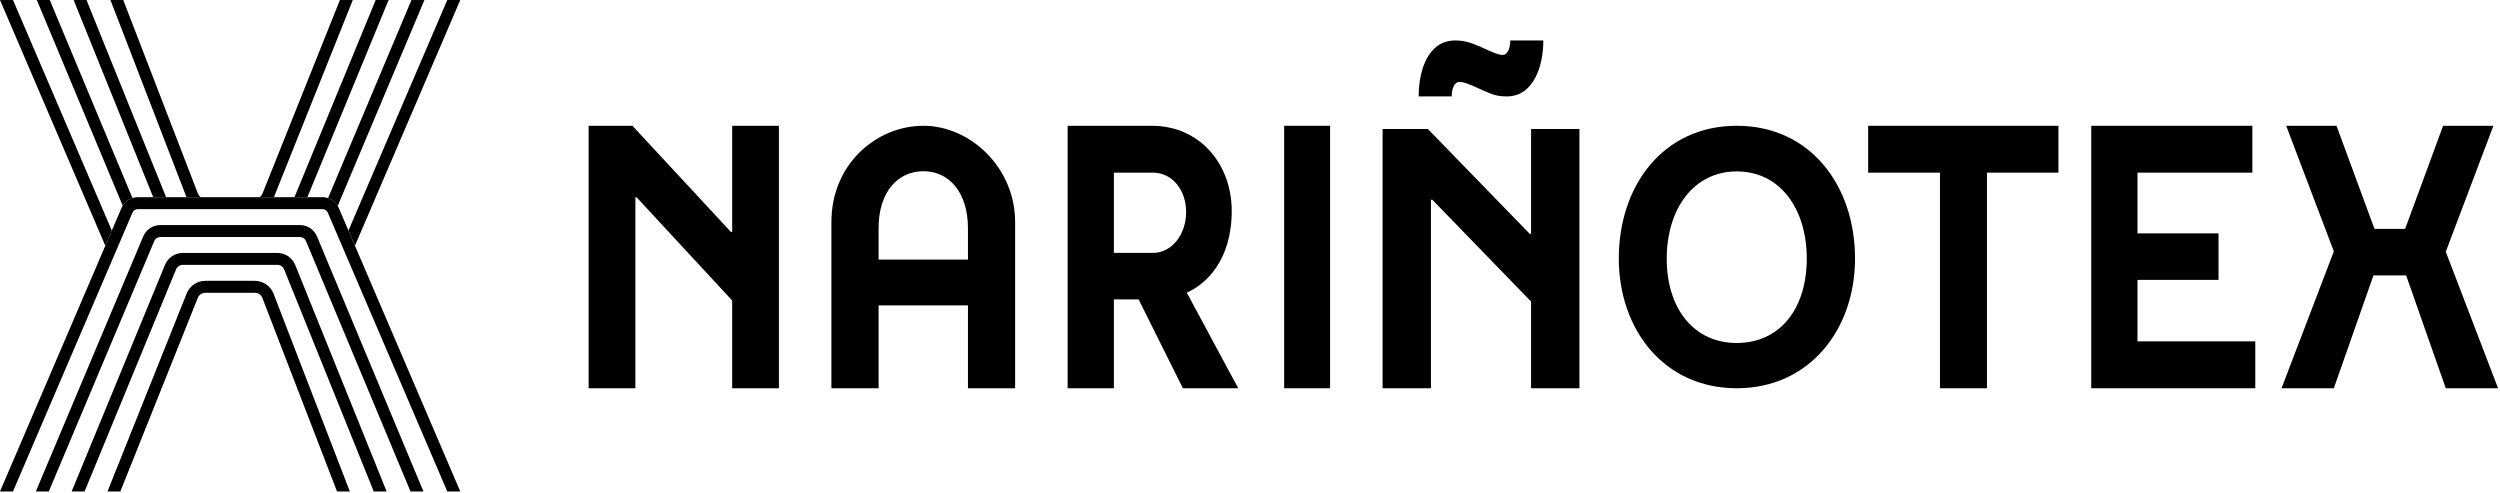
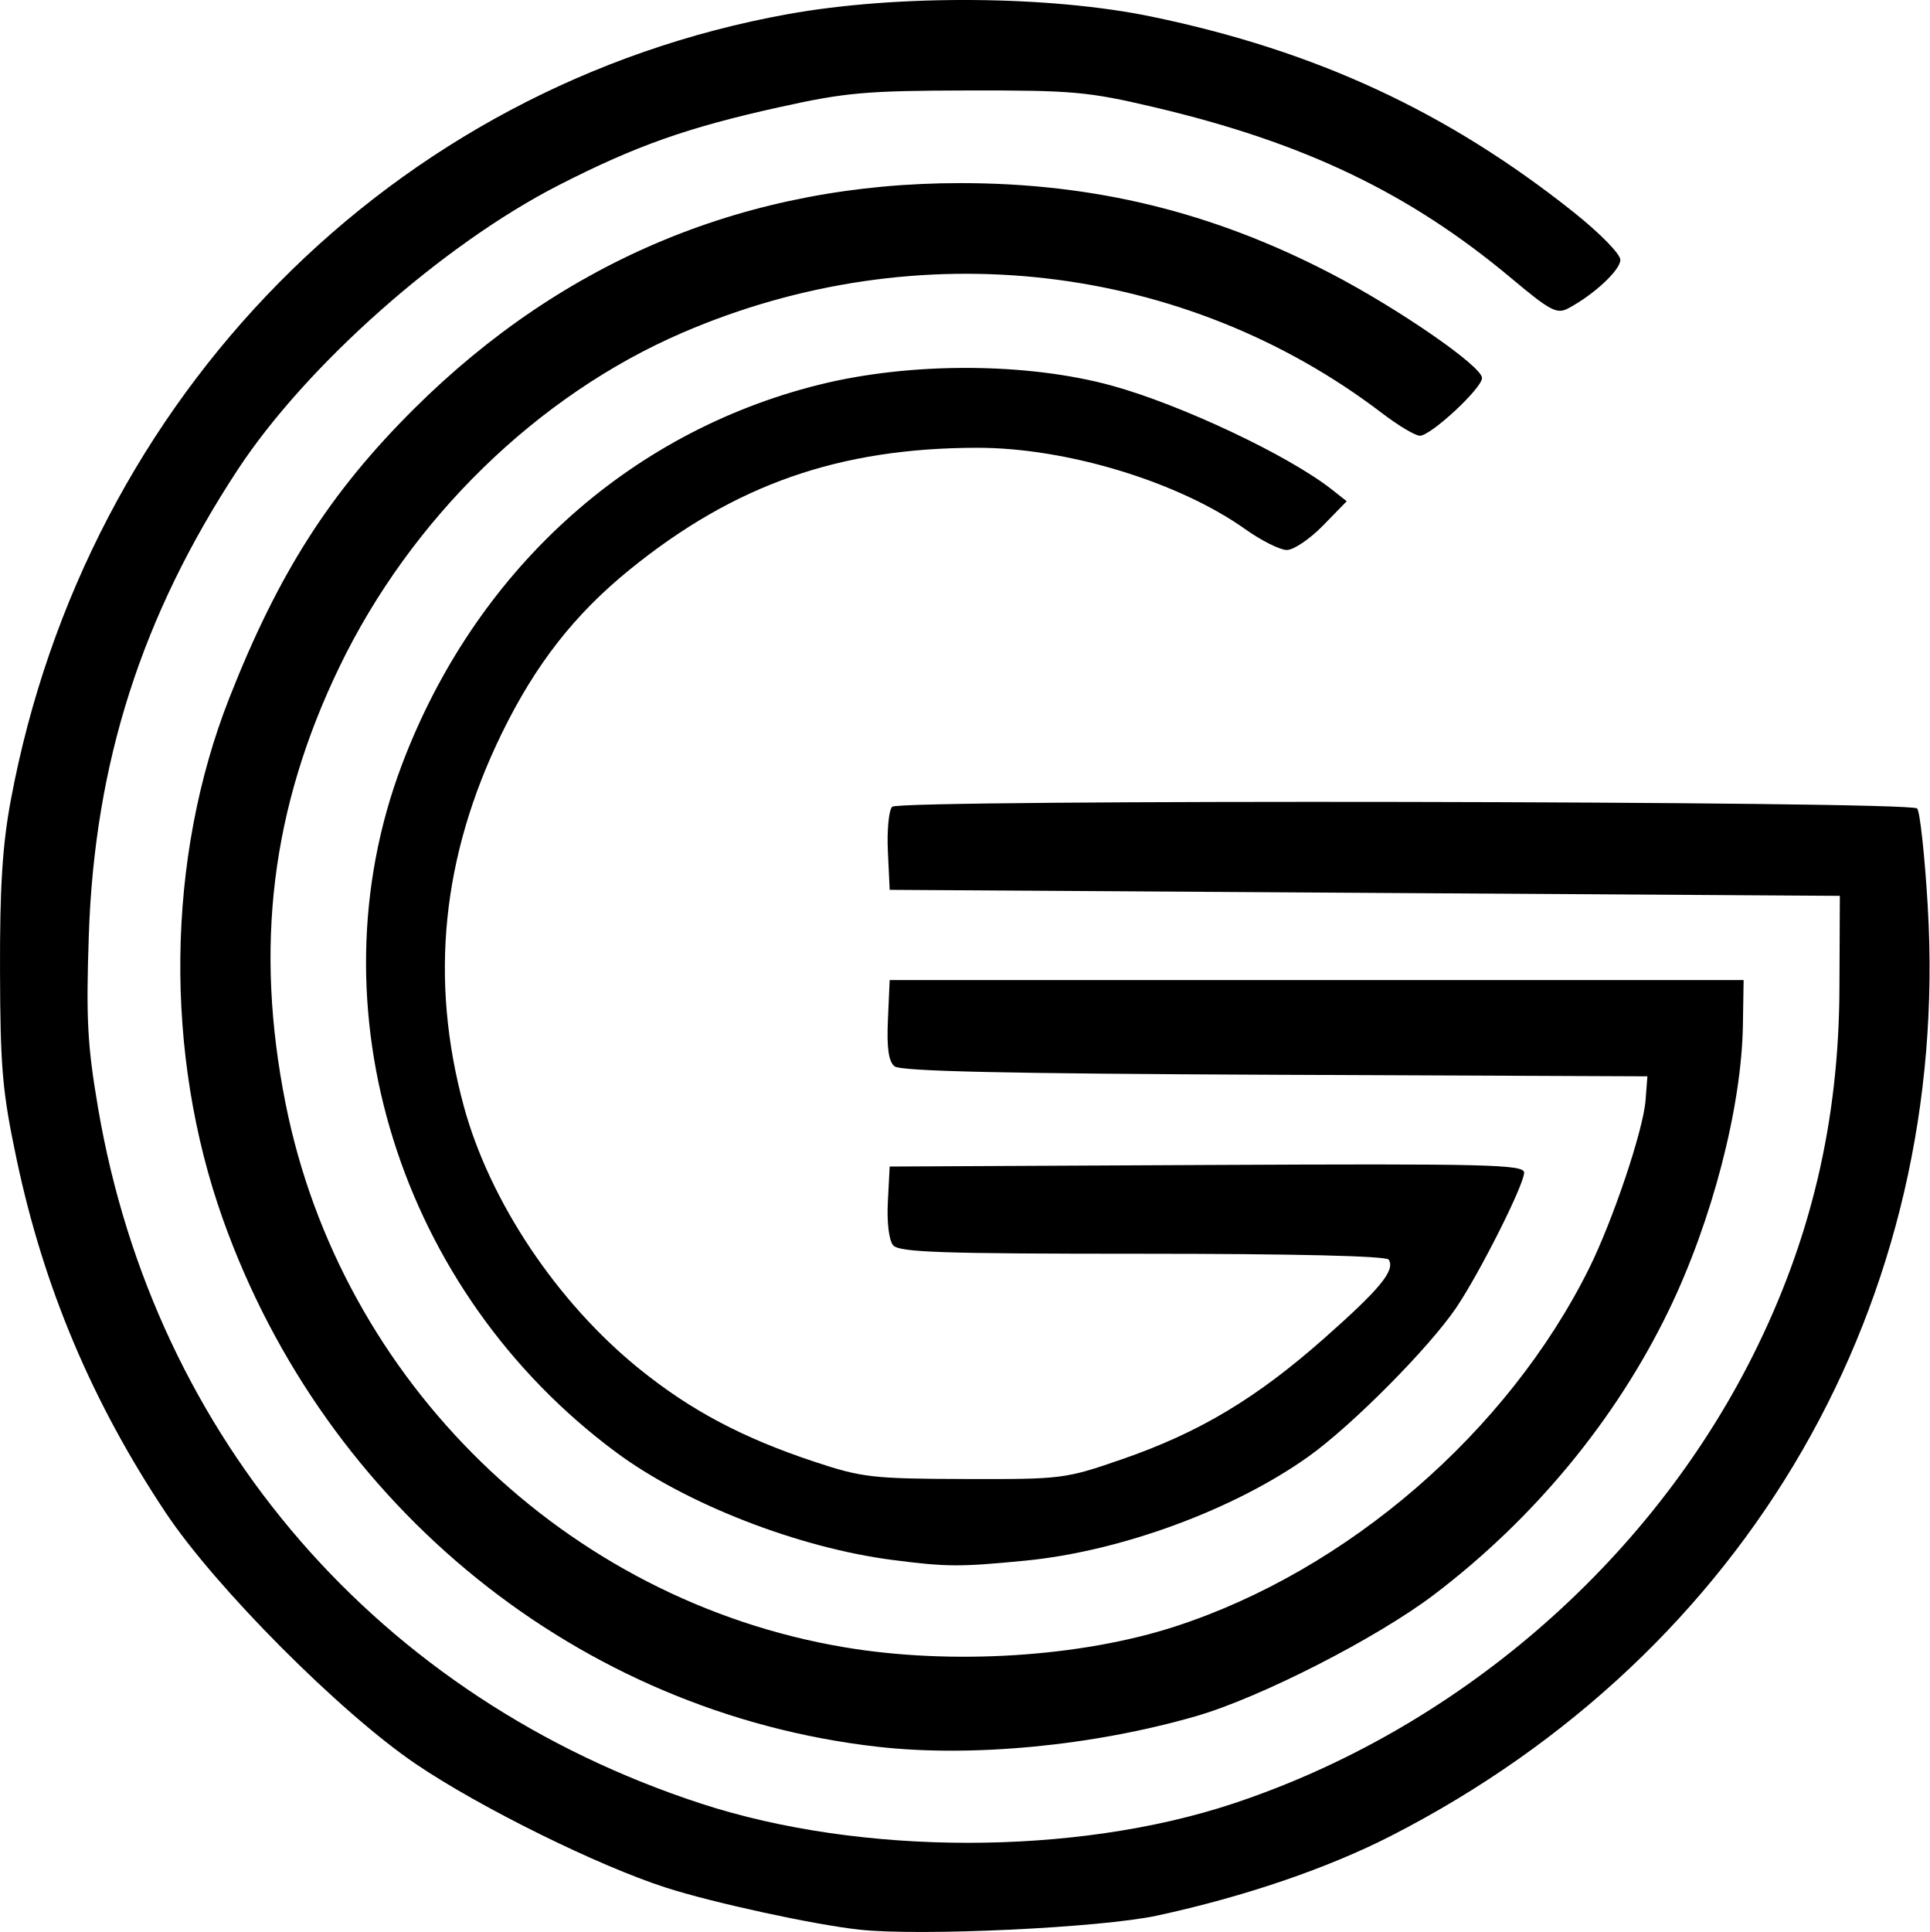
- <svg xmlns="http://www.w3.org/2000/svg" width="381" height="75" viewBox="0 0 381 75" fill="none">
-   <path d="M313.706 19.168V26.311H302.812V59.168H295.651V26.311H284.706V19.168H313.706Z" fill="black" />
-   <path d="M343.706 59.168H318.706V19.168H343.261V26.311H325.751V35.569H338.101V42.653H325.751V52.025H343.706V59.168Z" fill="black" />
-   <path d="M366.541 34.883L372.33 19.168H379.994L372.736 38.369L380.706 59.168H372.736L366.693 41.968H361.718L355.677 59.168H347.706L355.677 38.311L348.415 19.168H356.083L361.87 34.883H366.541Z" fill="black" />
-   <path d="M111.583 35.34V19.168H118.706V59.168H111.583V45.797L97.032 30.082H96.831V59.168H89.706V19.168H96.381L111.382 35.34H111.583Z" fill="black" />
-   <path d="M147.517 34.81C147.517 29.168 144.529 26.094 140.731 26.094C136.884 26.094 133.896 29.168 133.896 34.81V39.559H147.517V34.81ZM154.706 59.168H147.517V46.542H133.896V59.168H126.706V33.86C126.706 24.922 133.643 19.168 140.731 19.168C147.821 19.168 154.706 25.481 154.706 33.86V59.168Z" fill="black" />
-   <path d="M180.767 32.311C180.767 28.939 178.633 26.311 175.707 26.311H169.754V38.539H175.707C178.633 38.539 180.767 35.683 180.767 32.311ZM169.754 45.624V59.168H162.706V19.168H175.509C182.901 19.168 187.714 25.054 187.714 32.139C187.714 39.738 183.744 43.339 180.867 44.596L188.706 59.168H180.27L173.523 45.624H169.754Z" fill="black" />
-   <path d="M195.706 19.168H202.706V59.168H195.706V19.168Z" fill="black" />
-   <path d="M222.384 12.49C221.709 12.49 221.241 13.393 221.241 14.692H216.206C216.206 10.685 217.661 6.168 221.761 6.168C222.954 6.168 223.941 6.396 225.498 7.073C227.574 8.031 228.351 8.37 229.027 8.37C229.703 8.37 230.169 7.411 230.169 6.168H235.204C235.204 10.12 233.698 14.692 229.651 14.692C228.351 14.692 227.627 14.522 225.913 13.732C223.628 12.661 223.007 12.49 222.384 12.49ZM233.335 35.632V19.659H240.706V59.168H233.335V45.961L218.283 30.438H218.076V59.168H210.706V19.659H217.608L233.126 35.632H233.335Z" fill="black" />
-   <path d="M275.352 39.419C275.352 31.797 271.268 26.122 264.68 26.122C258.145 26.122 254.009 31.797 254.009 39.419C254.009 47.04 258.145 52.269 264.68 52.269C271.268 52.269 275.352 47.04 275.352 39.419ZM282.706 39.419C282.706 50.155 275.811 59.168 264.68 59.168C253.548 59.168 246.706 50.155 246.706 39.419C246.706 28.181 253.548 19.168 264.68 19.168C275.811 19.168 282.706 28.181 282.706 39.419Z" fill="black" />
-   <path d="M18.342 74.897L30.143 45.395C30.331 44.925 30.781 44.619 31.29 44.619H38.837C39.343 44.619 39.806 44.937 39.987 45.41L51.362 74.897H53.314L41.689 44.755C41.237 43.584 40.091 42.798 38.837 42.798H31.29C30.033 42.798 28.918 43.553 28.451 44.719L16.381 74.897H18.342Z" fill="black" />
-   <path d="M12.892 74.897L26.826 41.066C26.998 40.643 27.405 40.37 27.862 40.37H42.272C42.733 40.37 43.14 40.647 43.312 41.079L56.96 74.897H58.922L45.002 40.402C44.554 39.276 43.482 38.548 42.272 38.548H27.862C26.662 38.548 25.593 39.266 25.141 40.374L10.921 74.897H12.892Z" fill="black" />
-   <path d="M7.437 74.897L23.509 36.736C23.665 36.363 24.026 36.12 24.433 36.12H45.705C46.113 36.12 46.477 36.364 46.633 36.745L62.561 74.897H64.533L48.316 36.047C47.879 34.984 46.853 34.299 45.705 34.299H24.433C23.292 34.299 22.268 34.98 21.829 36.032L5.461 74.897H7.437Z" fill="black" />
-   <path d="M1.981 74.897L20.191 32.407C20.331 32.082 20.649 31.871 21.006 31.871H49.14C49.496 31.871 49.815 32.082 49.955 32.407L68.165 74.897H70.145L51.628 31.691C51.202 30.694 50.225 30.05 49.14 30.05H21.006C19.92 30.05 18.944 30.694 18.516 31.691L0 74.897H1.981Z" fill="black" />
-   <path d="M54.096 37.449L70.145 0.001H68.165L53.105 35.137L54.096 37.449Z" fill="black" />
-   <path d="M17.04 35.137L1.981 0H0L16.049 37.448L17.04 35.137Z" fill="black" />
-   <path d="M41.744 30.05L53.766 0.001H51.803L40.002 29.502C39.911 29.729 39.759 29.915 39.57 30.05H41.744Z" fill="black" />
-   <path d="M30.599 30.05C30.404 29.911 30.245 29.718 30.157 29.487L18.784 0.001H16.832L28.421 30.05H30.599Z" fill="black" />
-   <path d="M46.847 30.05L59.223 0.001H57.254L44.877 30.05H46.847Z" fill="black" />
-   <path d="M25.313 30.05L13.185 0.001H11.223L23.349 30.05H25.313Z" fill="black" />
-   <path d="M51.468 31.382L64.684 0H62.708L49.994 30.191C50.607 30.396 51.134 30.814 51.468 31.382Z" fill="black" />
-   <path d="M20.183 30.18L7.585 0.001H5.611L18.697 31.345C19.038 30.785 19.569 30.376 20.183 30.18Z" fill="black" />
+ <svg xmlns="http://www.w3.org/2000/svg" version="1.1" id="svg1" width="320.864" height="321.192" viewBox="0 0 320.864 321.192">
+   <defs id="defs1" />
+   <g id="g1" transform="translate(-128.0561,488.6099)">
+     <path style="fill:#000000;fill-opacity:1" d="m 270.999,-167.802 c -7.557,-0.822 -24.349,-4.466 -32.17,-6.982 -11.335,-3.646 -30.879,-13.297 -41.57,-20.529 -12.578,-8.508 -33.358,-29.37 -41.646,-41.812 -12.237,-18.369 -20.276,-37.407 -24.775,-58.669 -2.385,-11.272 -2.732,-15.187 -2.779,-31.379 -0.041,-13.917 0.402,-20.948 1.788,-28.384 12.532,-67.24 63.5,-118.815 129.153,-130.691 18.24,-3.299 43.55,-3.128 60.602,0.411 27.254,5.656 49.162,15.812 70.148,32.518 4.327,3.445 7.75,6.937 7.75,7.907 -3e-5,1.702 -4.381,5.782 -8.65,8.056 -1.906,1.015 -2.983,0.447 -9.487,-5.001 -16.92,-14.171 -34.458,-22.567 -59.403,-28.437 -10.961,-2.579 -13.547,-2.811 -30.96,-2.775 -16.938,0.035 -20.34,0.337 -31.354,2.776 -15.315,3.392 -23.816,6.397 -36.646,12.951 -19.315,9.868 -42.022,29.982 -53.406,47.308 -15.985,24.329 -23.798,48.731 -24.768,77.359 -0.474,13.999 -0.238,18.375 1.557,28.871 9.405,54.989 46.78,98.067 100.243,115.537 26.578,8.685 62.187,8.697 88.397,0.029 37.041,-12.25 69.065,-39.807 86.455,-74.394 9.689,-19.271 14.352,-38.966 14.452,-61.044 l 0.07,-15.5 -79,-0.5 -79,-0.5 -0.302,-6.398 c -0.166,-3.519 0.157,-6.857 0.718,-7.418 1.249,-1.249 169.151,-0.969 170.432,0.284 0.467,0.457 1.261,7.738 1.764,16.181 3.92,65.742 -29.783,124.165 -89.185,154.595 -10.578,5.419 -24.431,10.145 -38.928,13.281 -9.363,2.026 -39.367,3.447 -49.5,2.345 z m 2.962,-30.413 c -49.519,-5.637 -91.753,-39.675 -108.846,-87.724 -9.801,-27.55 -9.404,-59.982 1.06,-86.596 8.173,-20.787 16.764,-34.232 30.759,-48.137 25,-24.84 55.693,-37.505 90.865,-37.497 22.214,0.005 41.856,4.798 61.539,15.016 11.269,5.85 25.16,15.447 25.16,17.382 0,1.707 -8.496,9.599 -10.334,9.599 -0.758,0 -3.556,-1.663 -6.218,-3.695 -32.937,-25.149 -77.337,-30.273 -116.4,-13.432 -24.09,10.386 -45.146,30.892 -57.049,55.56 -11.315,23.45 -14.155,46.535 -8.938,72.666 9.215,46.159 46.585,82.501 92.866,90.31 17.832,3.009 39.34,1.659 55.074,-3.456 28.659,-9.317 55.25,-32.305 68.768,-59.454 3.98,-7.992 9.04,-23.028 9.423,-28 l 0.308,-4 -61.907,-0.258 c -44.837,-0.187 -62.289,-0.575 -63.292,-1.407 -0.985,-0.818 -1.301,-3.053 -1.093,-7.742 l 0.292,-6.593 h 71 71 l -0.12,7.5 c -0.219,13.683 -5.15,32.619 -12.371,47.5 -8.808,18.152 -22.383,34.573 -39.009,47.187 -9.506,7.213 -28.861,17.096 -39.5,20.17 -17.134,4.951 -37.304,6.891 -53.038,5.1 z m 2.493,-31.057 c -15.64,-2.023 -34.38,-9.319 -45.935,-17.886 -36.103,-26.764 -50.84,-73.909 -35.688,-114.166 12.113,-32.18 37.543,-55.377 69.423,-63.325 15.198,-3.789 34.63,-3.723 48.741,0.165 11.491,3.167 29.355,11.601 36.504,17.234 l 2.5,1.97 -3.953,4.053 c -2.174,2.229 -4.876,4.053 -6.003,4.053 -1.128,0 -4.235,-1.553 -6.905,-3.452 -11.106,-7.896 -29.715,-13.552 -44.549,-13.541 -22.982,0.018 -40.399,6.12 -57.825,20.258 -9.179,7.448 -15.662,15.747 -21.272,27.234 -9.961,20.396 -12.045,40.897 -6.304,62 4.308,15.834 15.508,32.584 29.177,43.636 8.537,6.903 17.168,11.478 29.133,15.446 7.907,2.622 9.652,2.822 25,2.867 16.199,0.048 16.677,-0.012 26.219,-3.316 12.776,-4.424 22.231,-10.082 33.522,-20.062 9.343,-8.259 11.848,-11.309 10.746,-13.091 -0.379,-0.613 -15.691,-0.979 -40.924,-0.979 -33.551,0 -40.516,-0.238 -41.493,-1.416 -0.693,-0.835 -1.051,-3.809 -0.872,-7.25 l 0.302,-5.834 52.75,-0.259 c 46.81,-0.23 52.75,-0.086 52.75,1.272 0,2.001 -7.411,16.732 -11.313,22.487 -4.514,6.657 -17.295,19.534 -24.495,24.677 -12.414,8.868 -31.236,15.793 -47.132,17.341 -10.922,1.063 -13.066,1.052 -22.105,-0.117 z" id="path9" />
+   </g>
</svg>
